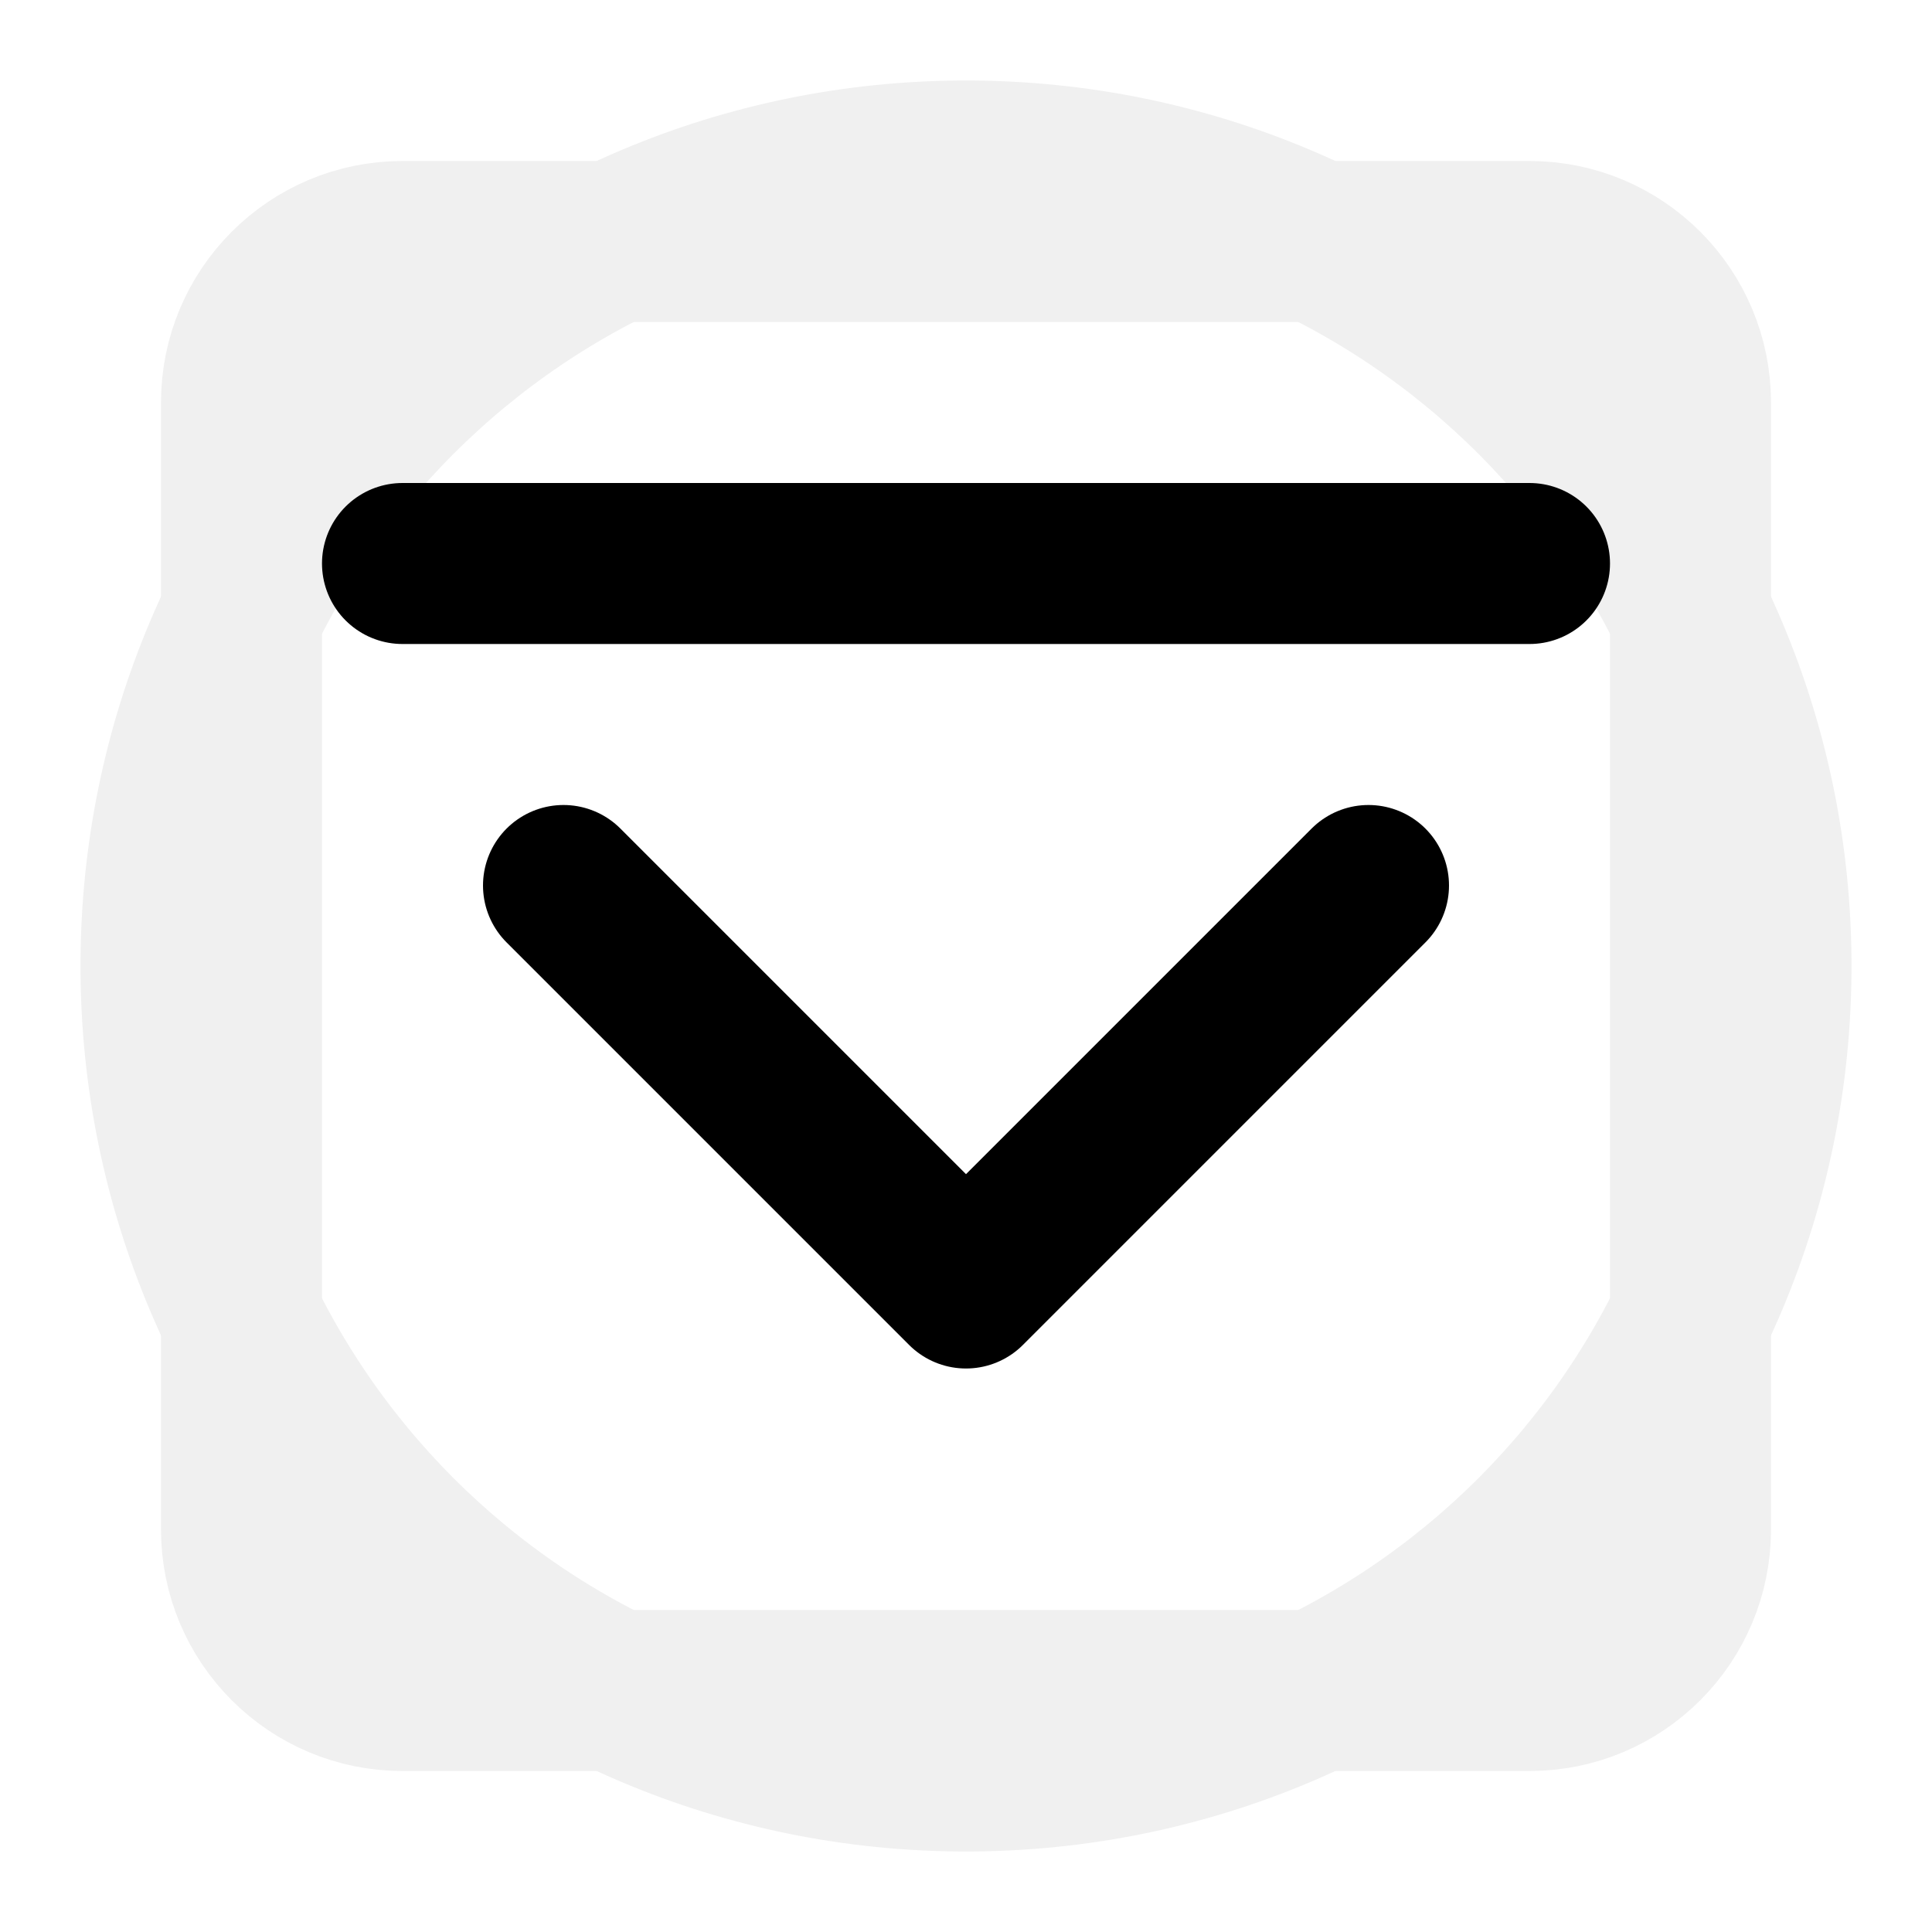
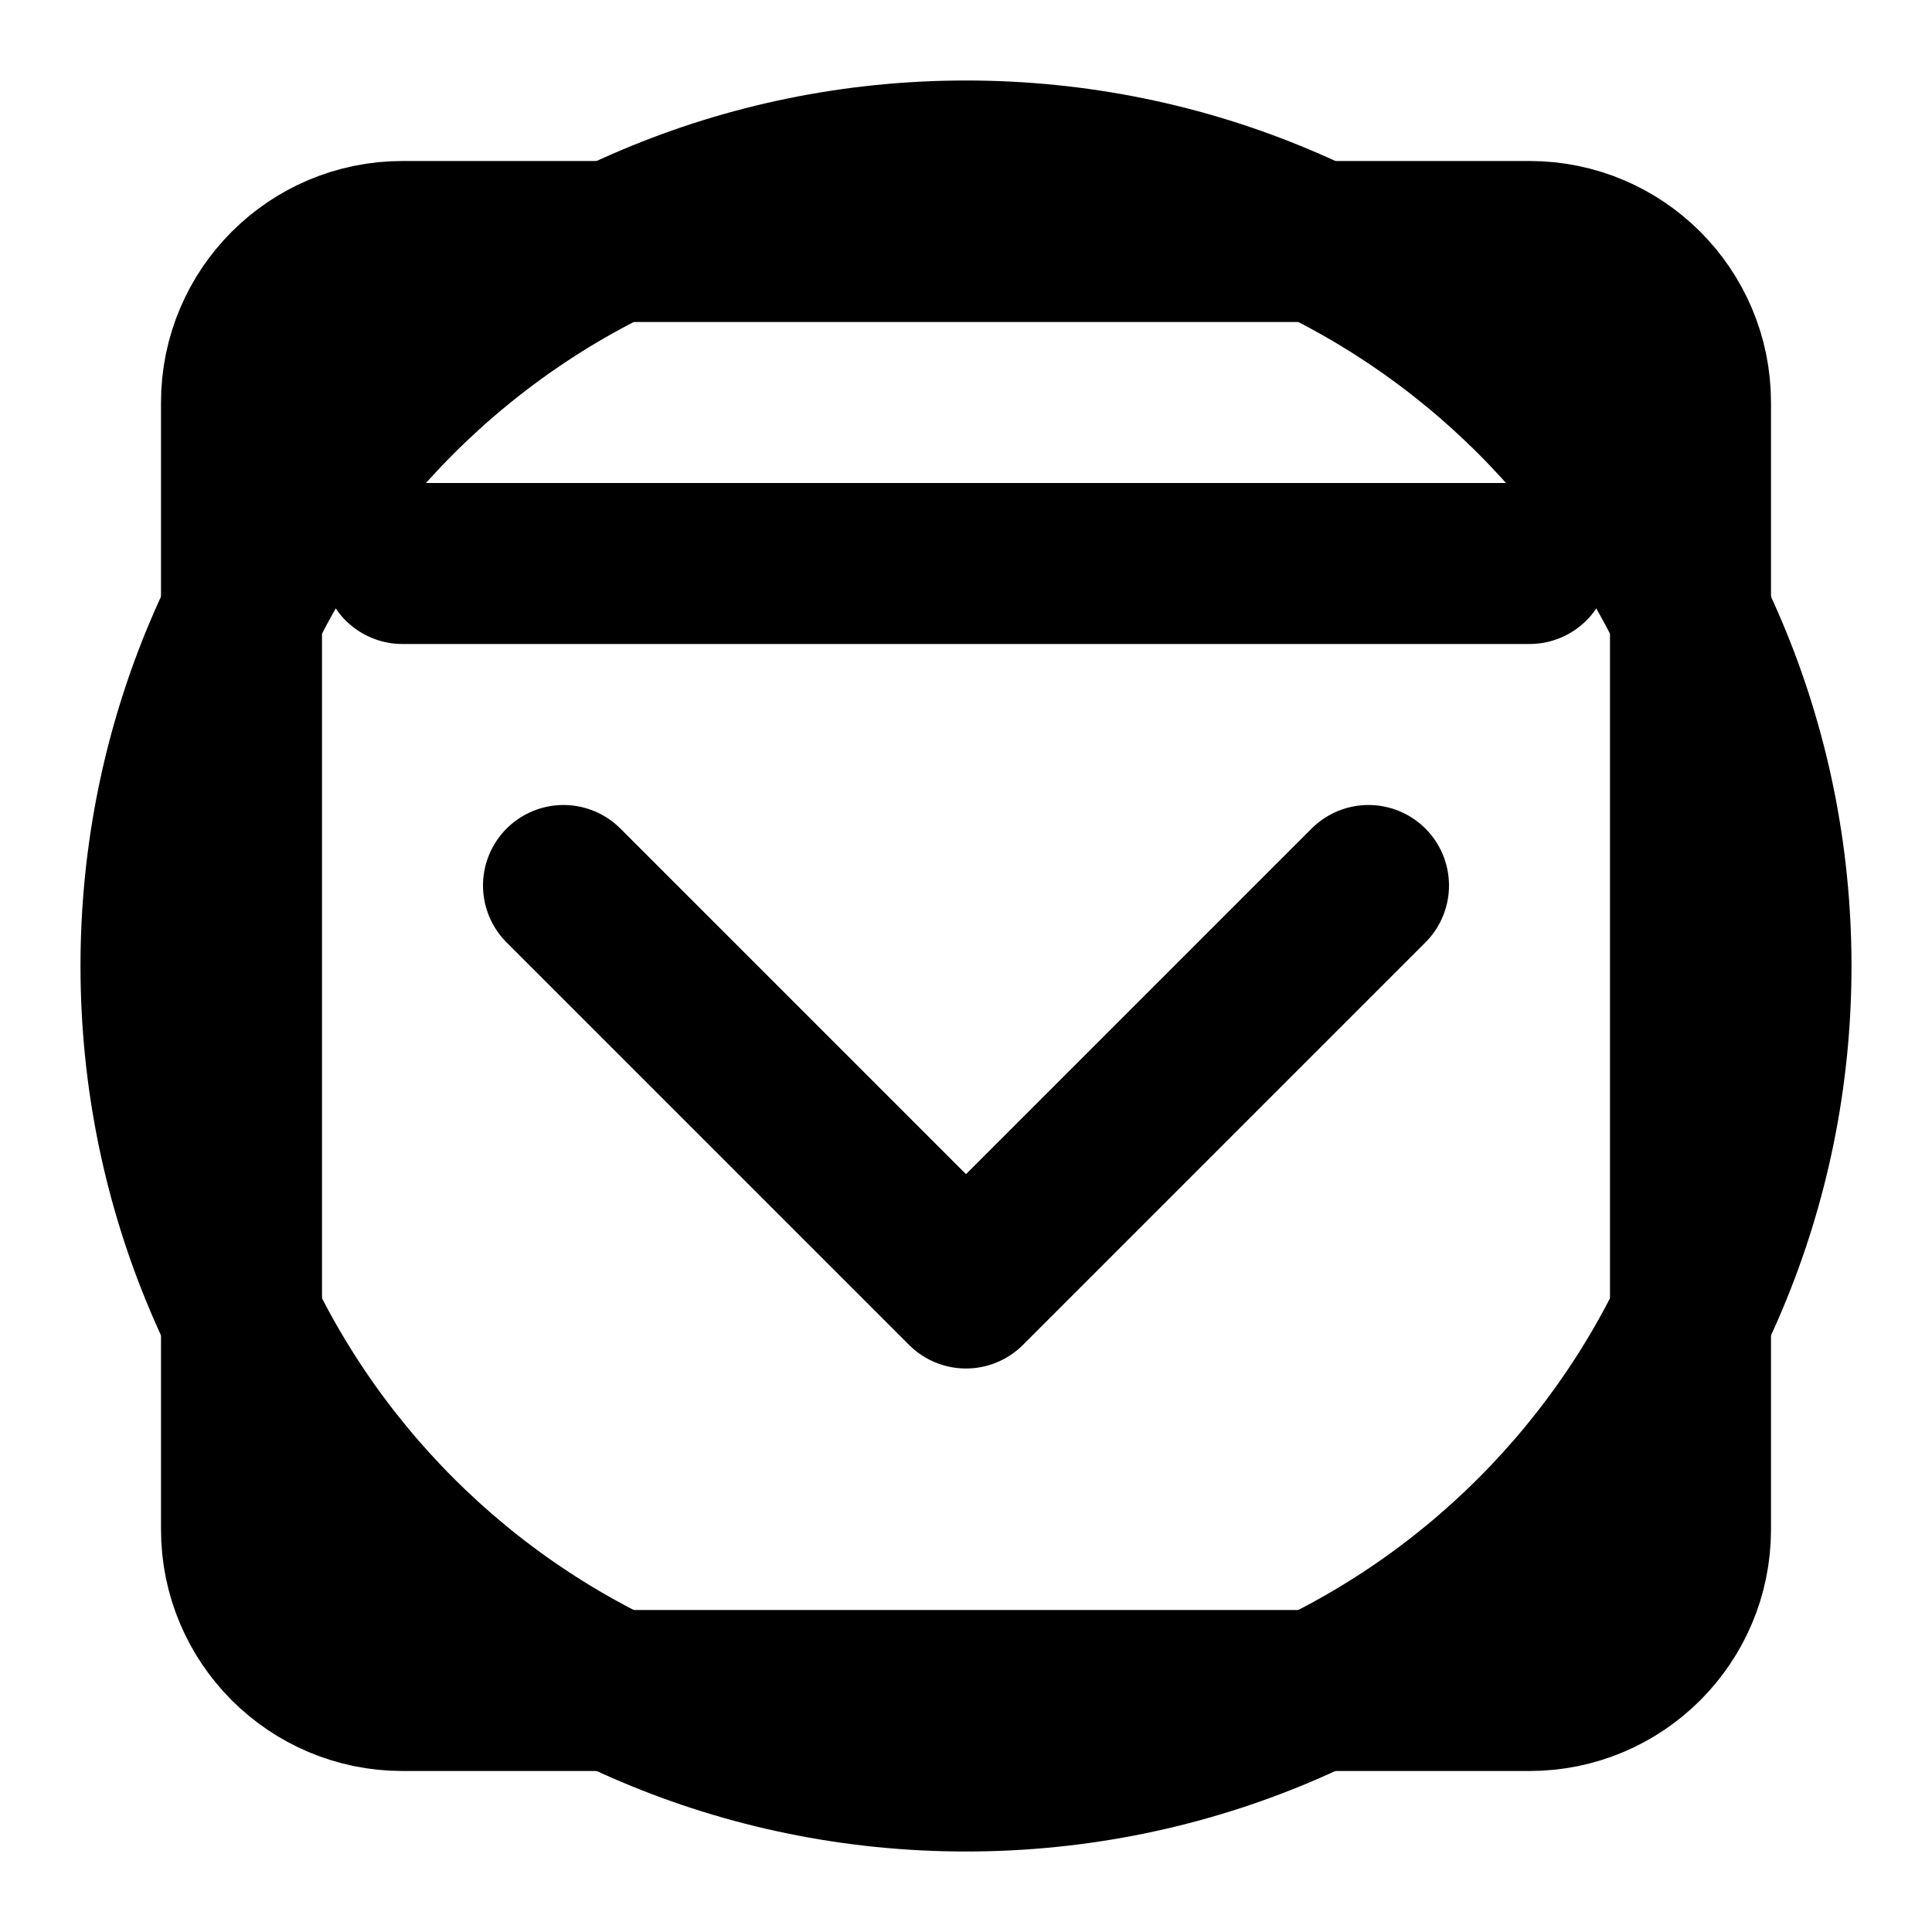
- <svg xmlns="http://www.w3.org/2000/svg" width="24" height="24" viewBox="0 0 24 24" fill="none" stroke="currentColor" stroke-width="2" stroke-linecap="round" stroke-linejoin="round" version="1.1" id="svg21971" xml:space="preserve">
-   <defs id="defs21975" />
-   <g id="g49471" style="display:inline;fill:none;stroke:#f0f0f0;stroke-opacity:1">
-     <circle cx="12" cy="12" r="10" id="circle48356" style="fill:none;stroke:#f0f0f0;stroke-width:2;stroke-linecap:round;stroke-linejoin:round;stroke-opacity:1" />
-     <rect width="18" height="18" x="3" y="3" rx="2" id="rect49093" ry="2" style="display:inline;fill:none;stroke:#f0f0f0;stroke-width:2;stroke-linecap:round;stroke-linejoin:round;stroke-opacity:1" />
+ <svg xmlns="http://www.w3.org/2000/svg" width="24" height="24" viewBox="0 0 24 24" fill="none" stroke="currentColor" stroke-width="2" stroke-linecap="round" stroke-linejoin="round">
+   <g style="display:inlinefill:nonestroke:#f0f0f0stroke-opacity:1">
+     <circle cx="12" cy="12" r="10" style="fill:nonestroke:#f0f0f0stroke-width:2stroke-linecap:roundstroke-linejoin:roundstroke-opacity:1" />
+     <rect width="18" height="18" x="3" y="3" rx="2" ry="2" style="display:inlinefill:nonestroke:#f0f0f0stroke-width:2stroke-linecap:roundstroke-linejoin:roundstroke-opacity:1" />
  </g>
-   <g id="layer1">
-     <path d="m 7,11 5,5 5,-5" id="path21969" />
-     <path d="M 19,7 H 5" id="path26458-2" style="fill:none;stroke:#000000;stroke-width:2;stroke-linecap:round;stroke-linejoin:round" />
-   </g>
+   <path d="m7 11 5 5 5-5" />
+   <path d="M19 7H5" style="fill:nonestroke:#000stroke-width:2stroke-linecap:roundstroke-linejoin:round" />
</svg>
